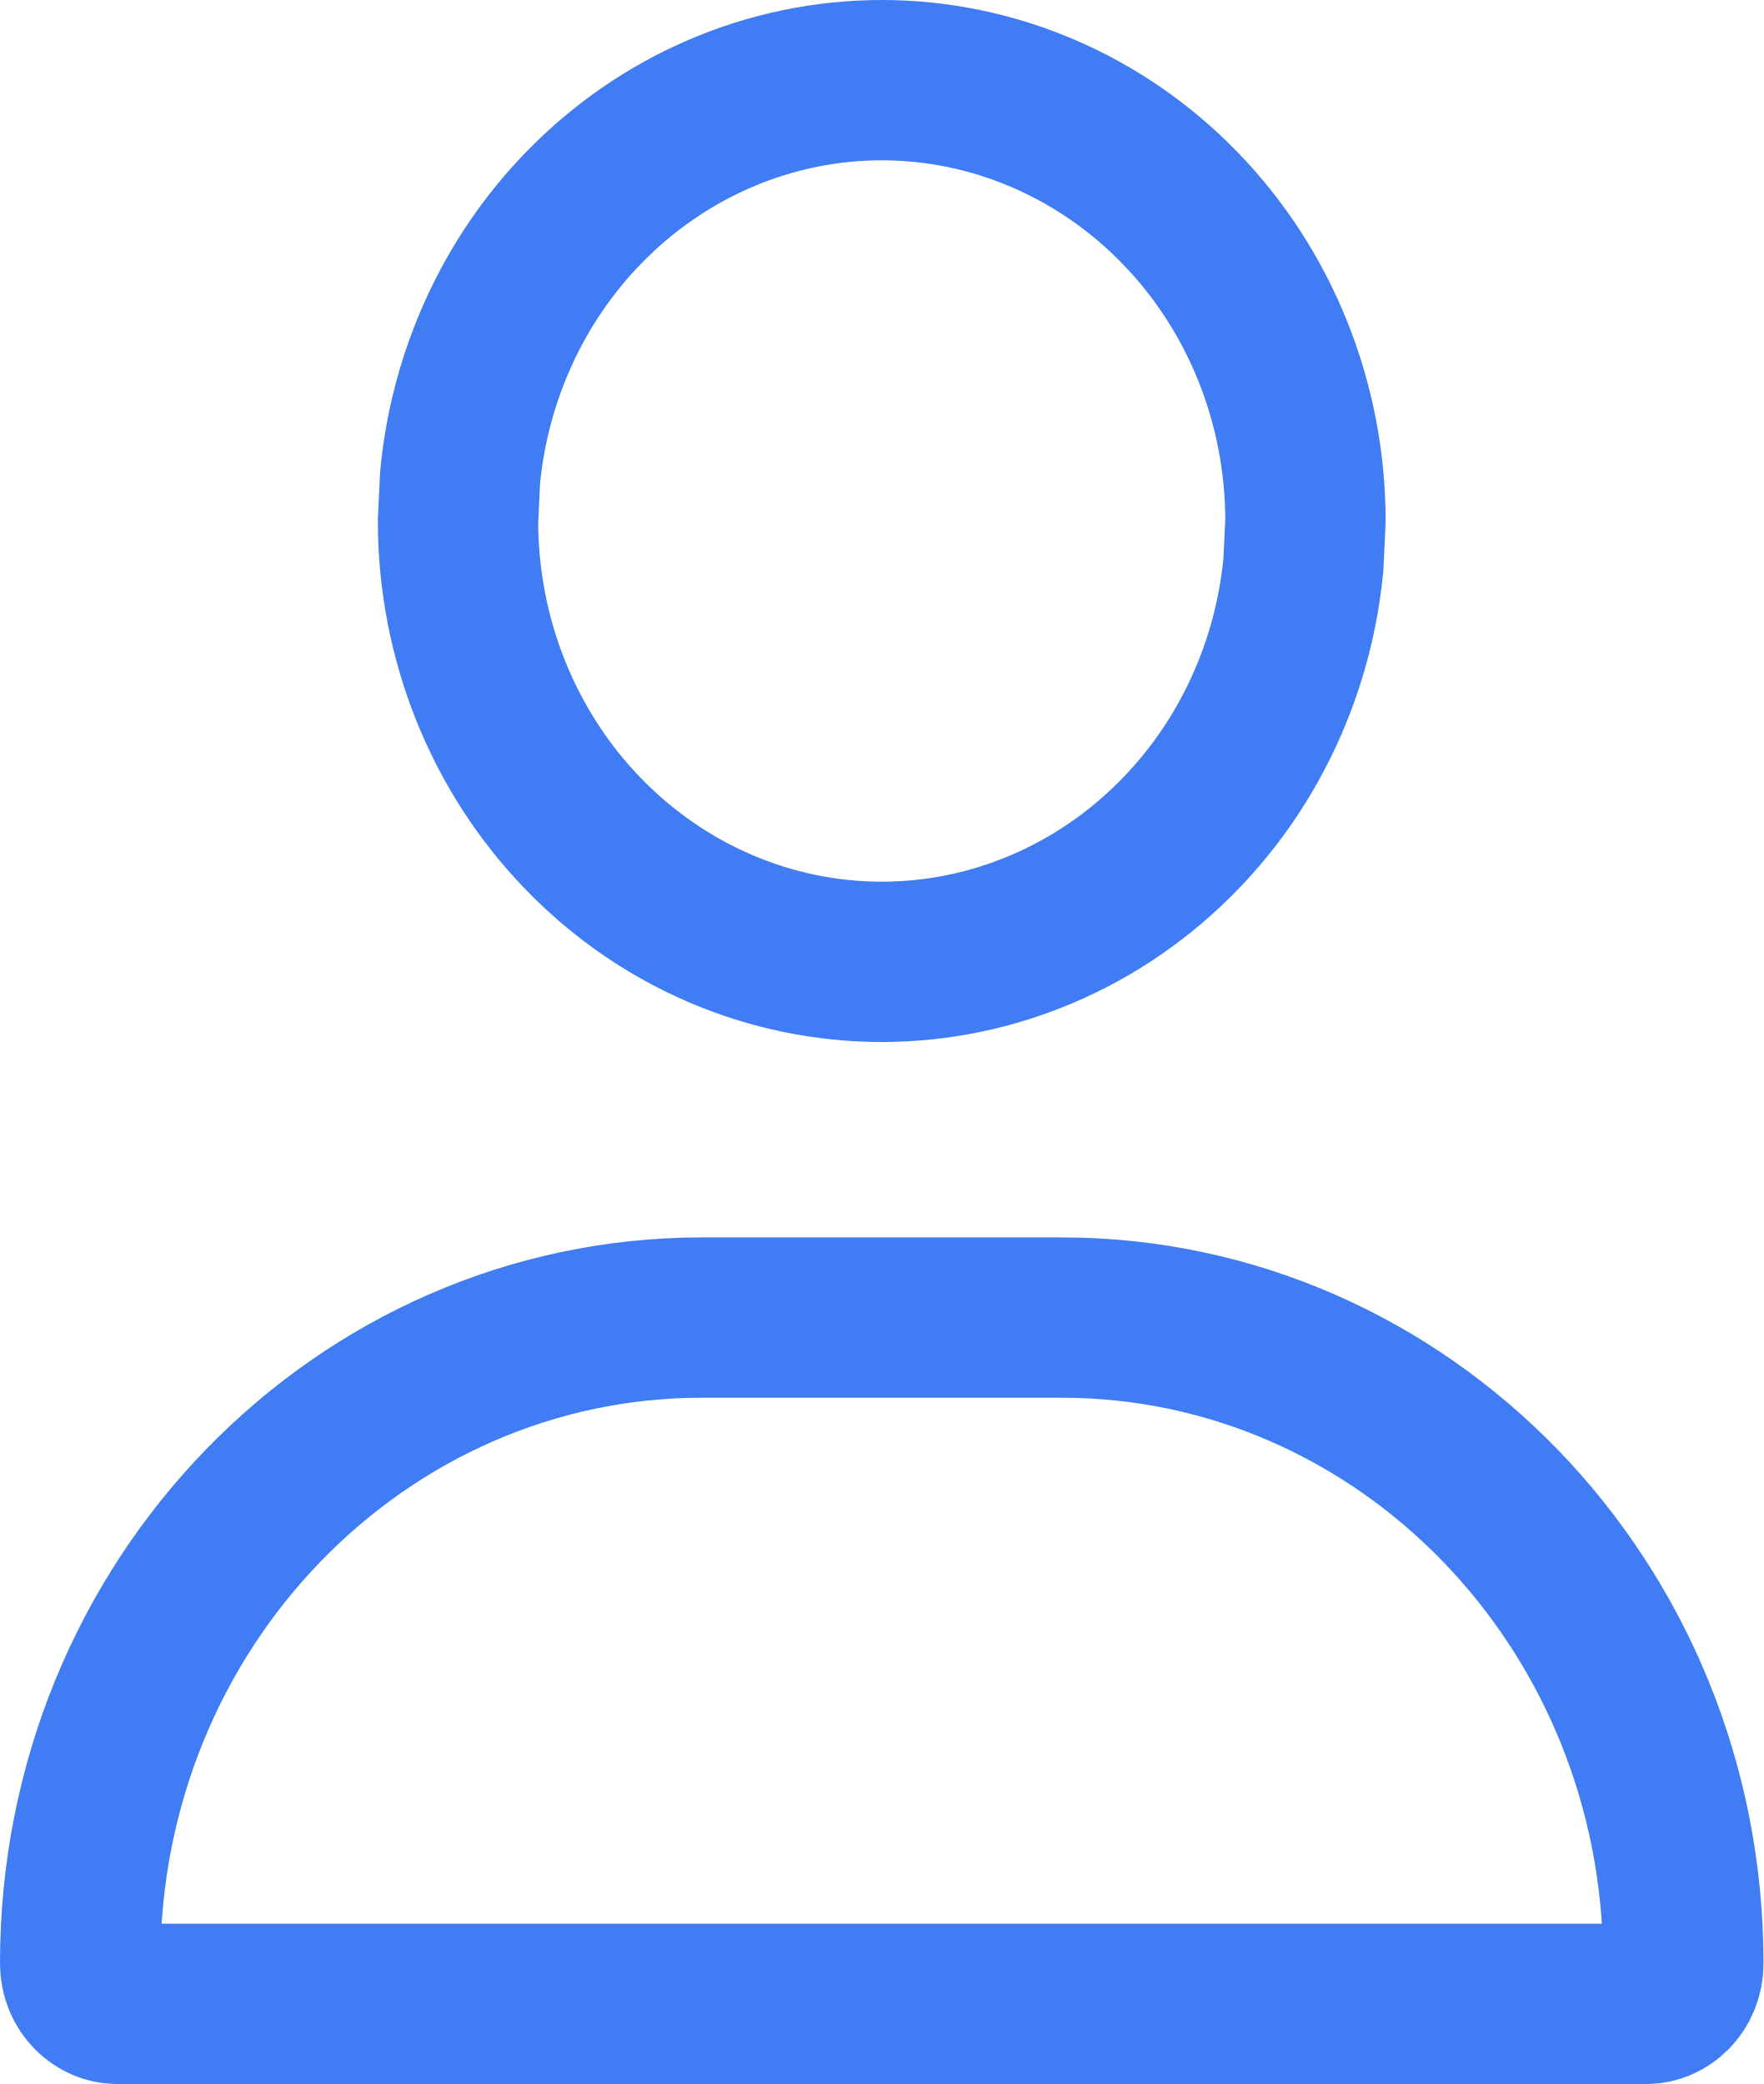
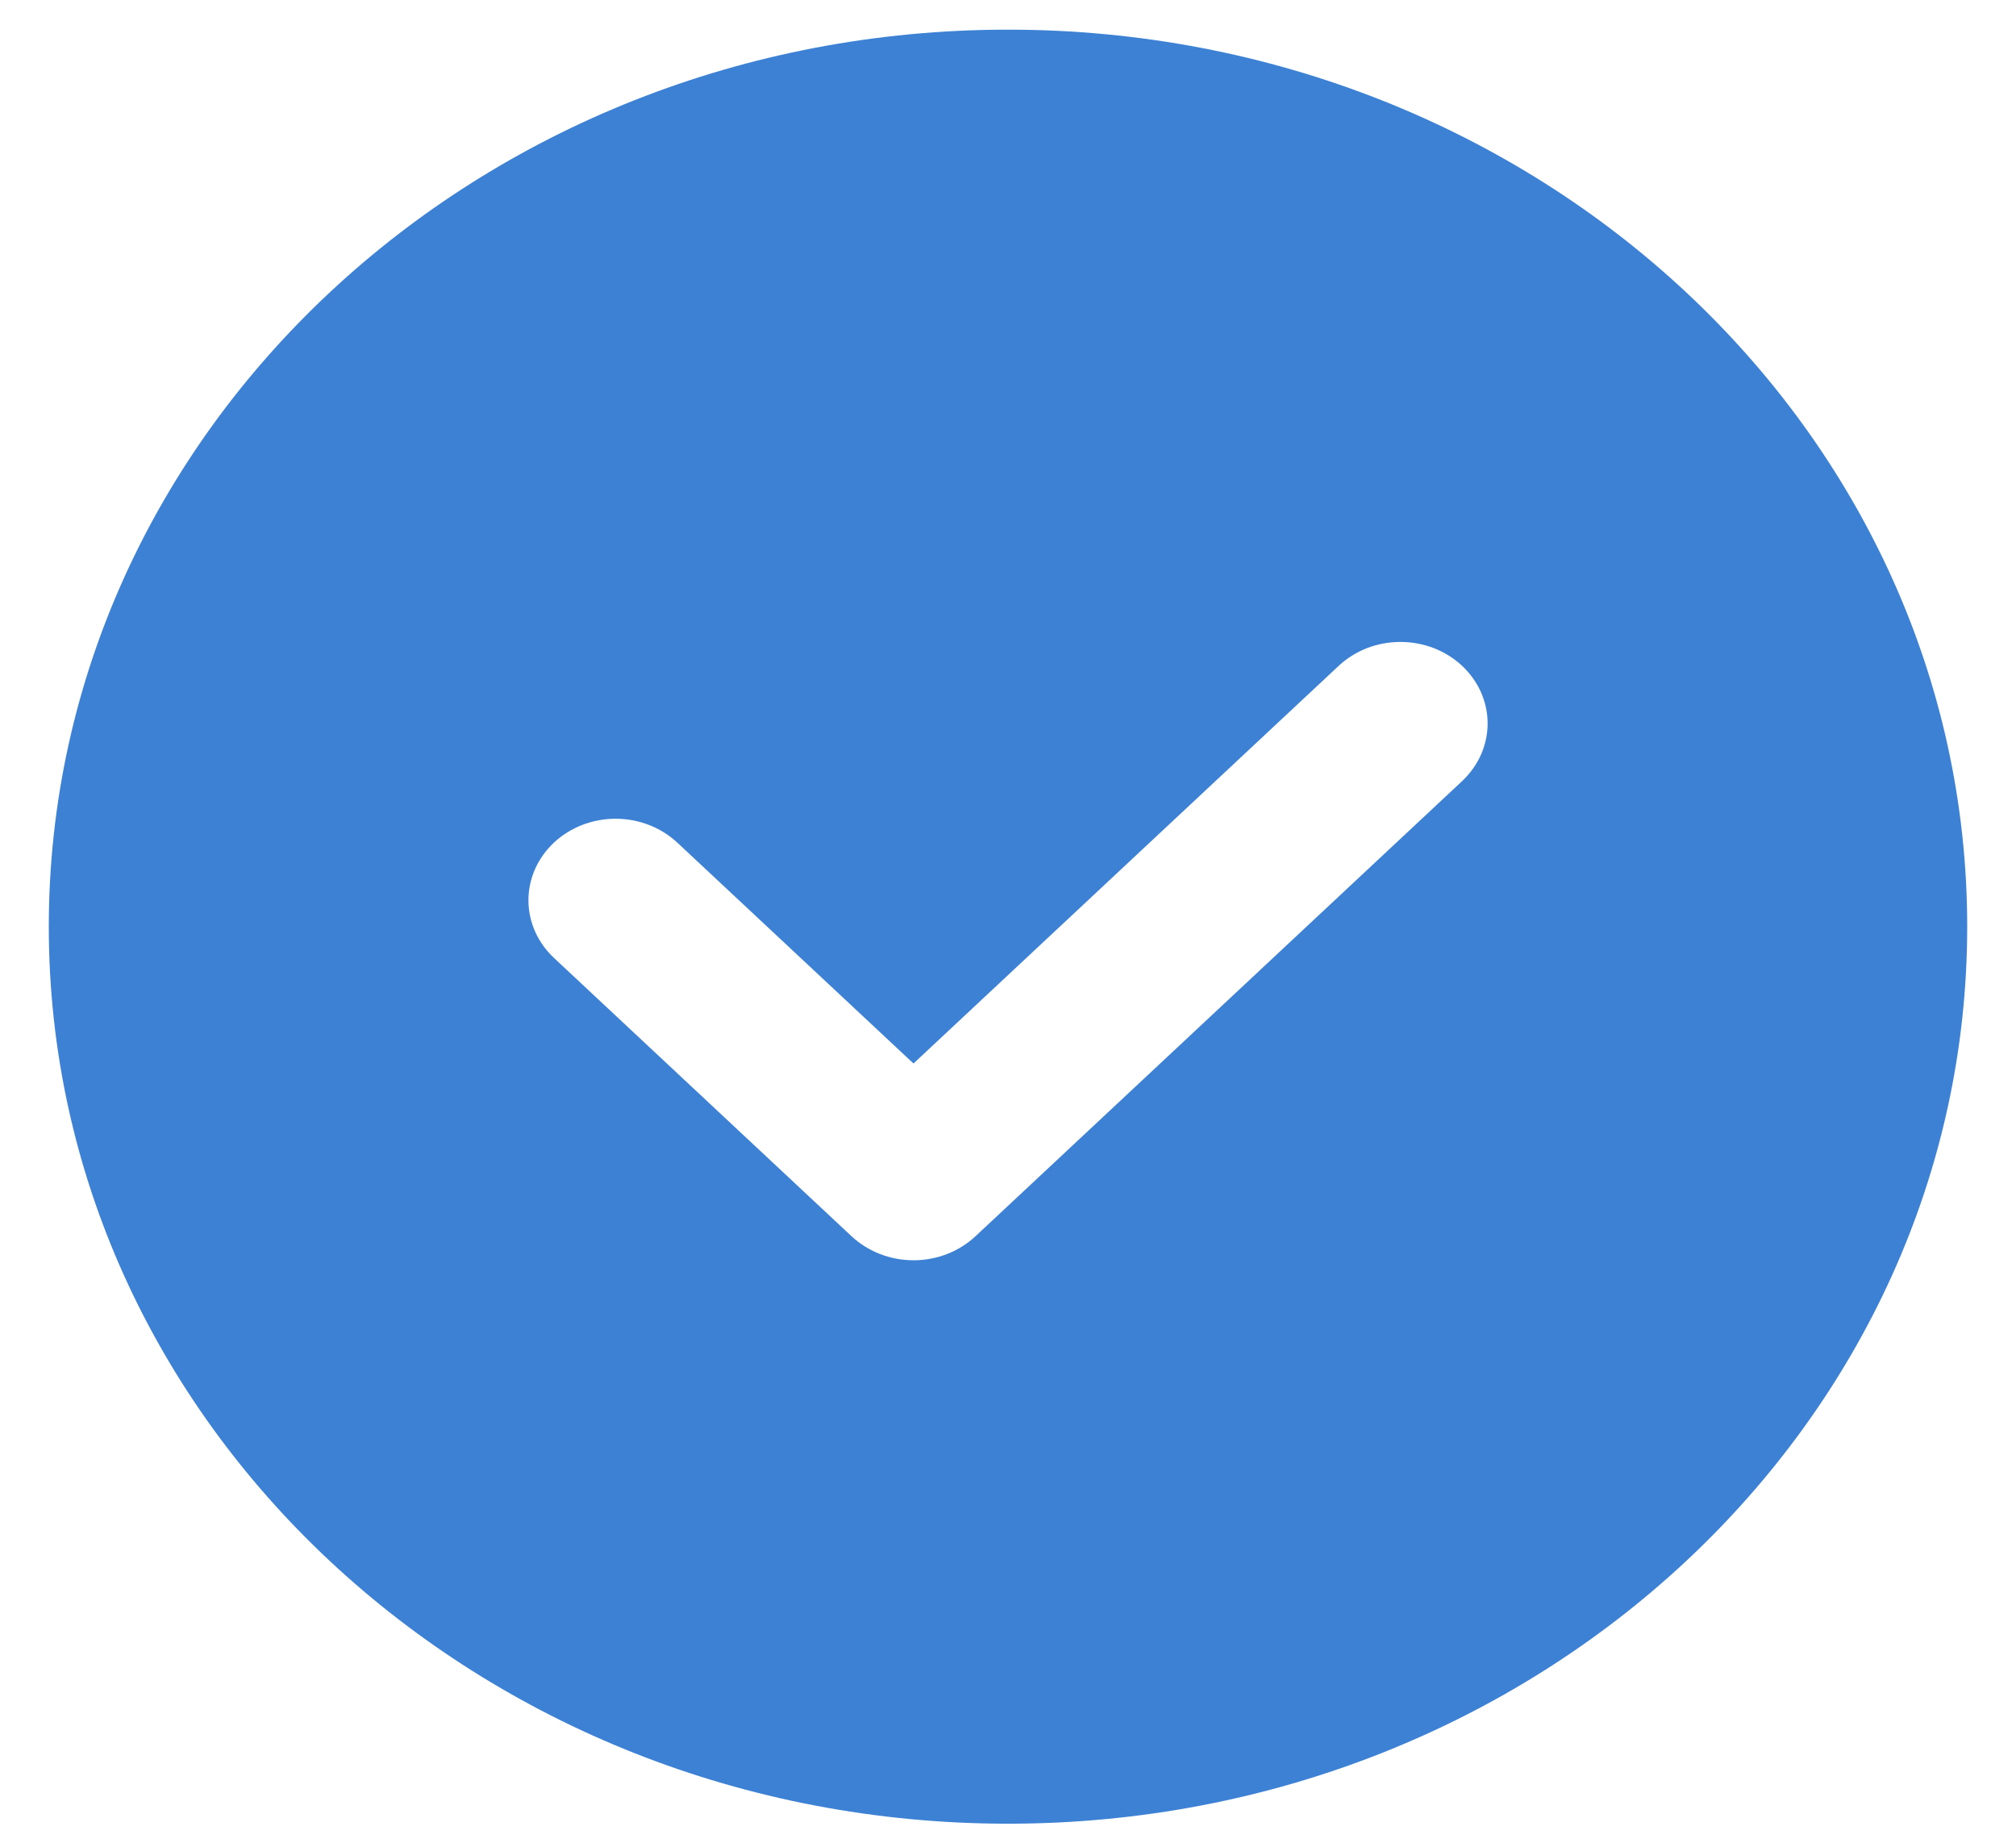
- <svg xmlns="http://www.w3.org/2000/svg" width="11" height="13" viewBox="0 0 11 13" fill="none">
-   <path d="M4.378 8.219H6.622C8.749 8.219 10.5 10.005 10.5 12.246C10.5 12.402 10.381 12.5 10.271 12.5H0.729C0.619 12.5 0.5 12.402 0.5 12.246C0.5 10.005 2.251 8.219 4.378 8.219ZM5.5 0.5C6.195 0.5 6.866 0.786 7.363 1.3C7.861 1.814 8.143 2.516 8.143 3.25L8.13 3.523C8.069 4.157 7.799 4.75 7.363 5.2C6.866 5.714 6.195 6 5.5 6C4.805 6 4.134 5.714 3.637 5.2C3.139 4.686 2.857 3.984 2.857 3.25L2.87 2.977C2.931 2.343 3.201 1.75 3.637 1.3C4.134 0.786 4.805 0.5 5.5 0.5Z" stroke="#407CF4" />
+ <svg xmlns="http://www.w3.org/2000/svg" width="34" height="31" viewBox="0 0 34 31" fill="none">
+   <path fill-rule="evenodd" clip-rule="evenodd" d="M24.658 13.171L16.447 20.849C16.171 21.105 15.797 21.25 15.407 21.25C15.017 21.25 14.643 21.105 14.366 20.849L9.343 16.152C9.206 16.024 9.098 15.872 9.024 15.706C8.95 15.539 8.912 15.36 8.912 15.18C8.912 14.815 9.067 14.465 9.343 14.207C9.618 13.95 9.992 13.805 10.382 13.805C10.772 13.805 11.146 13.95 11.422 14.207L15.406 17.932L22.578 11.226C22.715 11.099 22.877 10.997 23.055 10.928C23.234 10.859 23.425 10.824 23.618 10.824C23.811 10.824 24.002 10.859 24.181 10.928C24.359 10.997 24.521 11.099 24.658 11.226C24.794 11.354 24.903 11.506 24.977 11.672C25.05 11.839 25.089 12.018 25.089 12.198C25.089 12.379 25.05 12.558 24.977 12.725C24.903 12.891 24.794 13.043 24.658 13.171ZM17 0.5C8.066 0.5 0.823 7.272 0.823 15.625C0.823 23.978 8.066 30.75 17 30.75C25.934 30.75 33.177 23.978 33.177 15.625C33.177 7.272 25.934 0.5 17 0.5Z" fill="#3C81D4" />
</svg>
